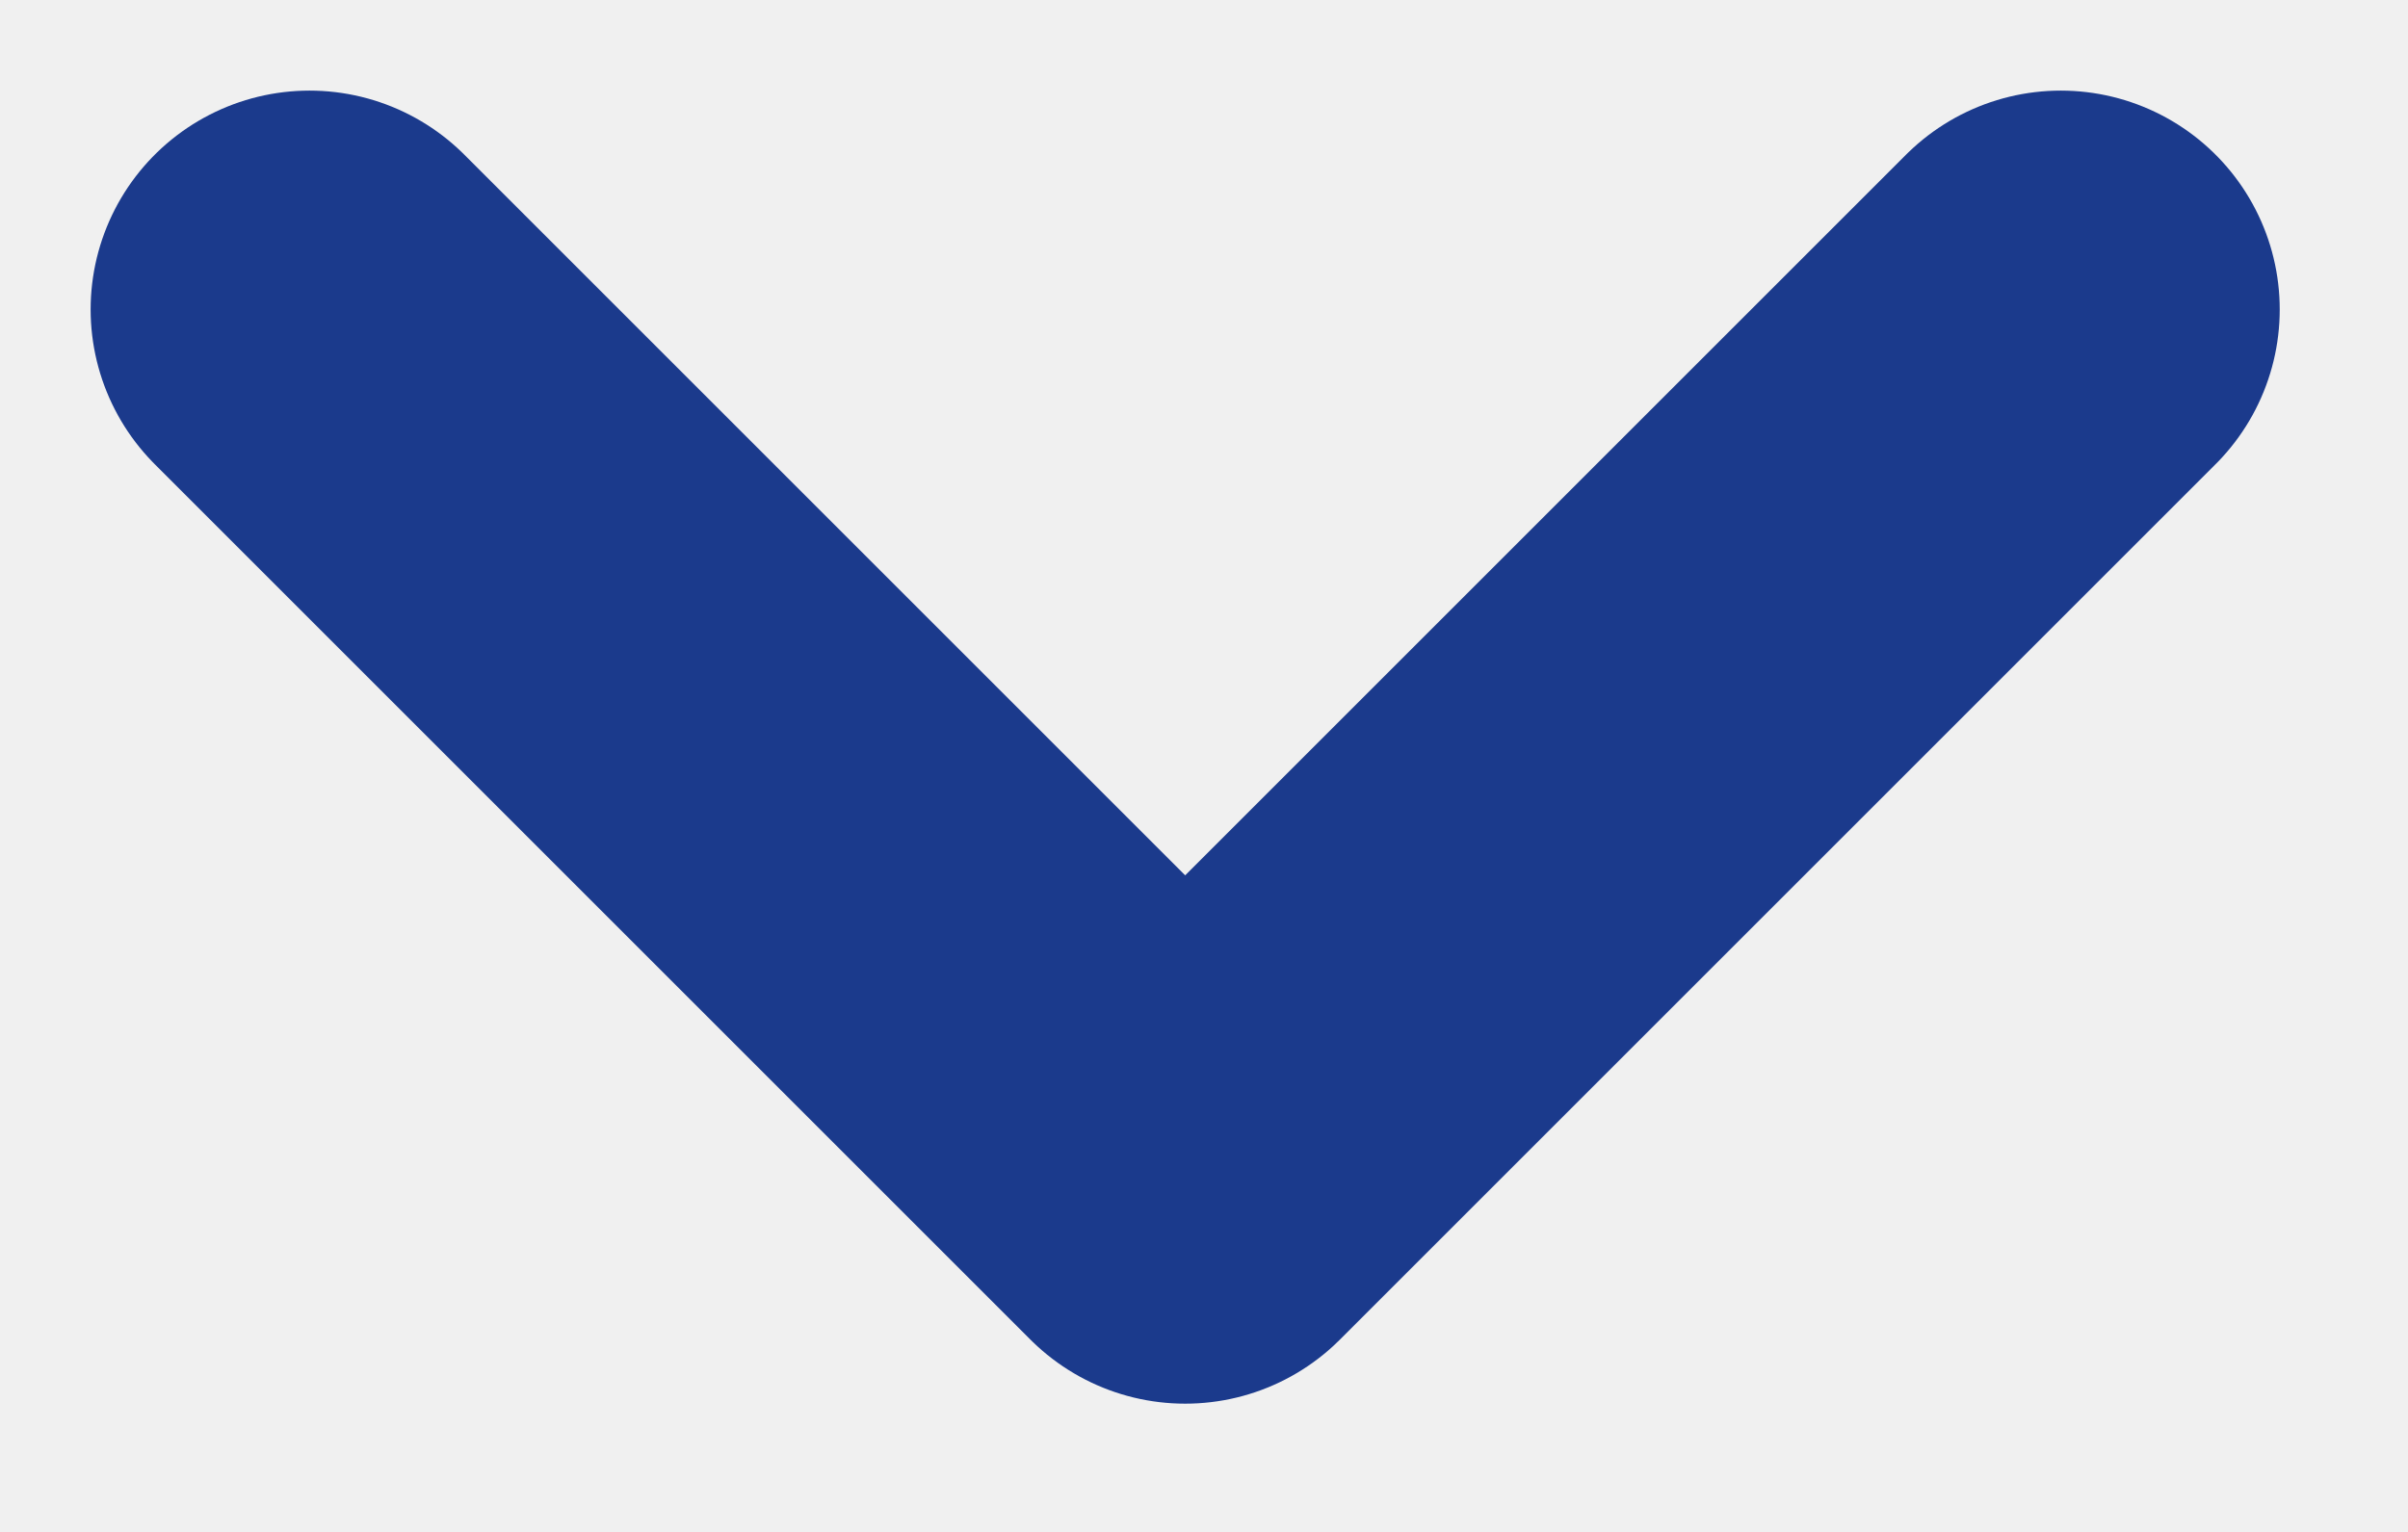
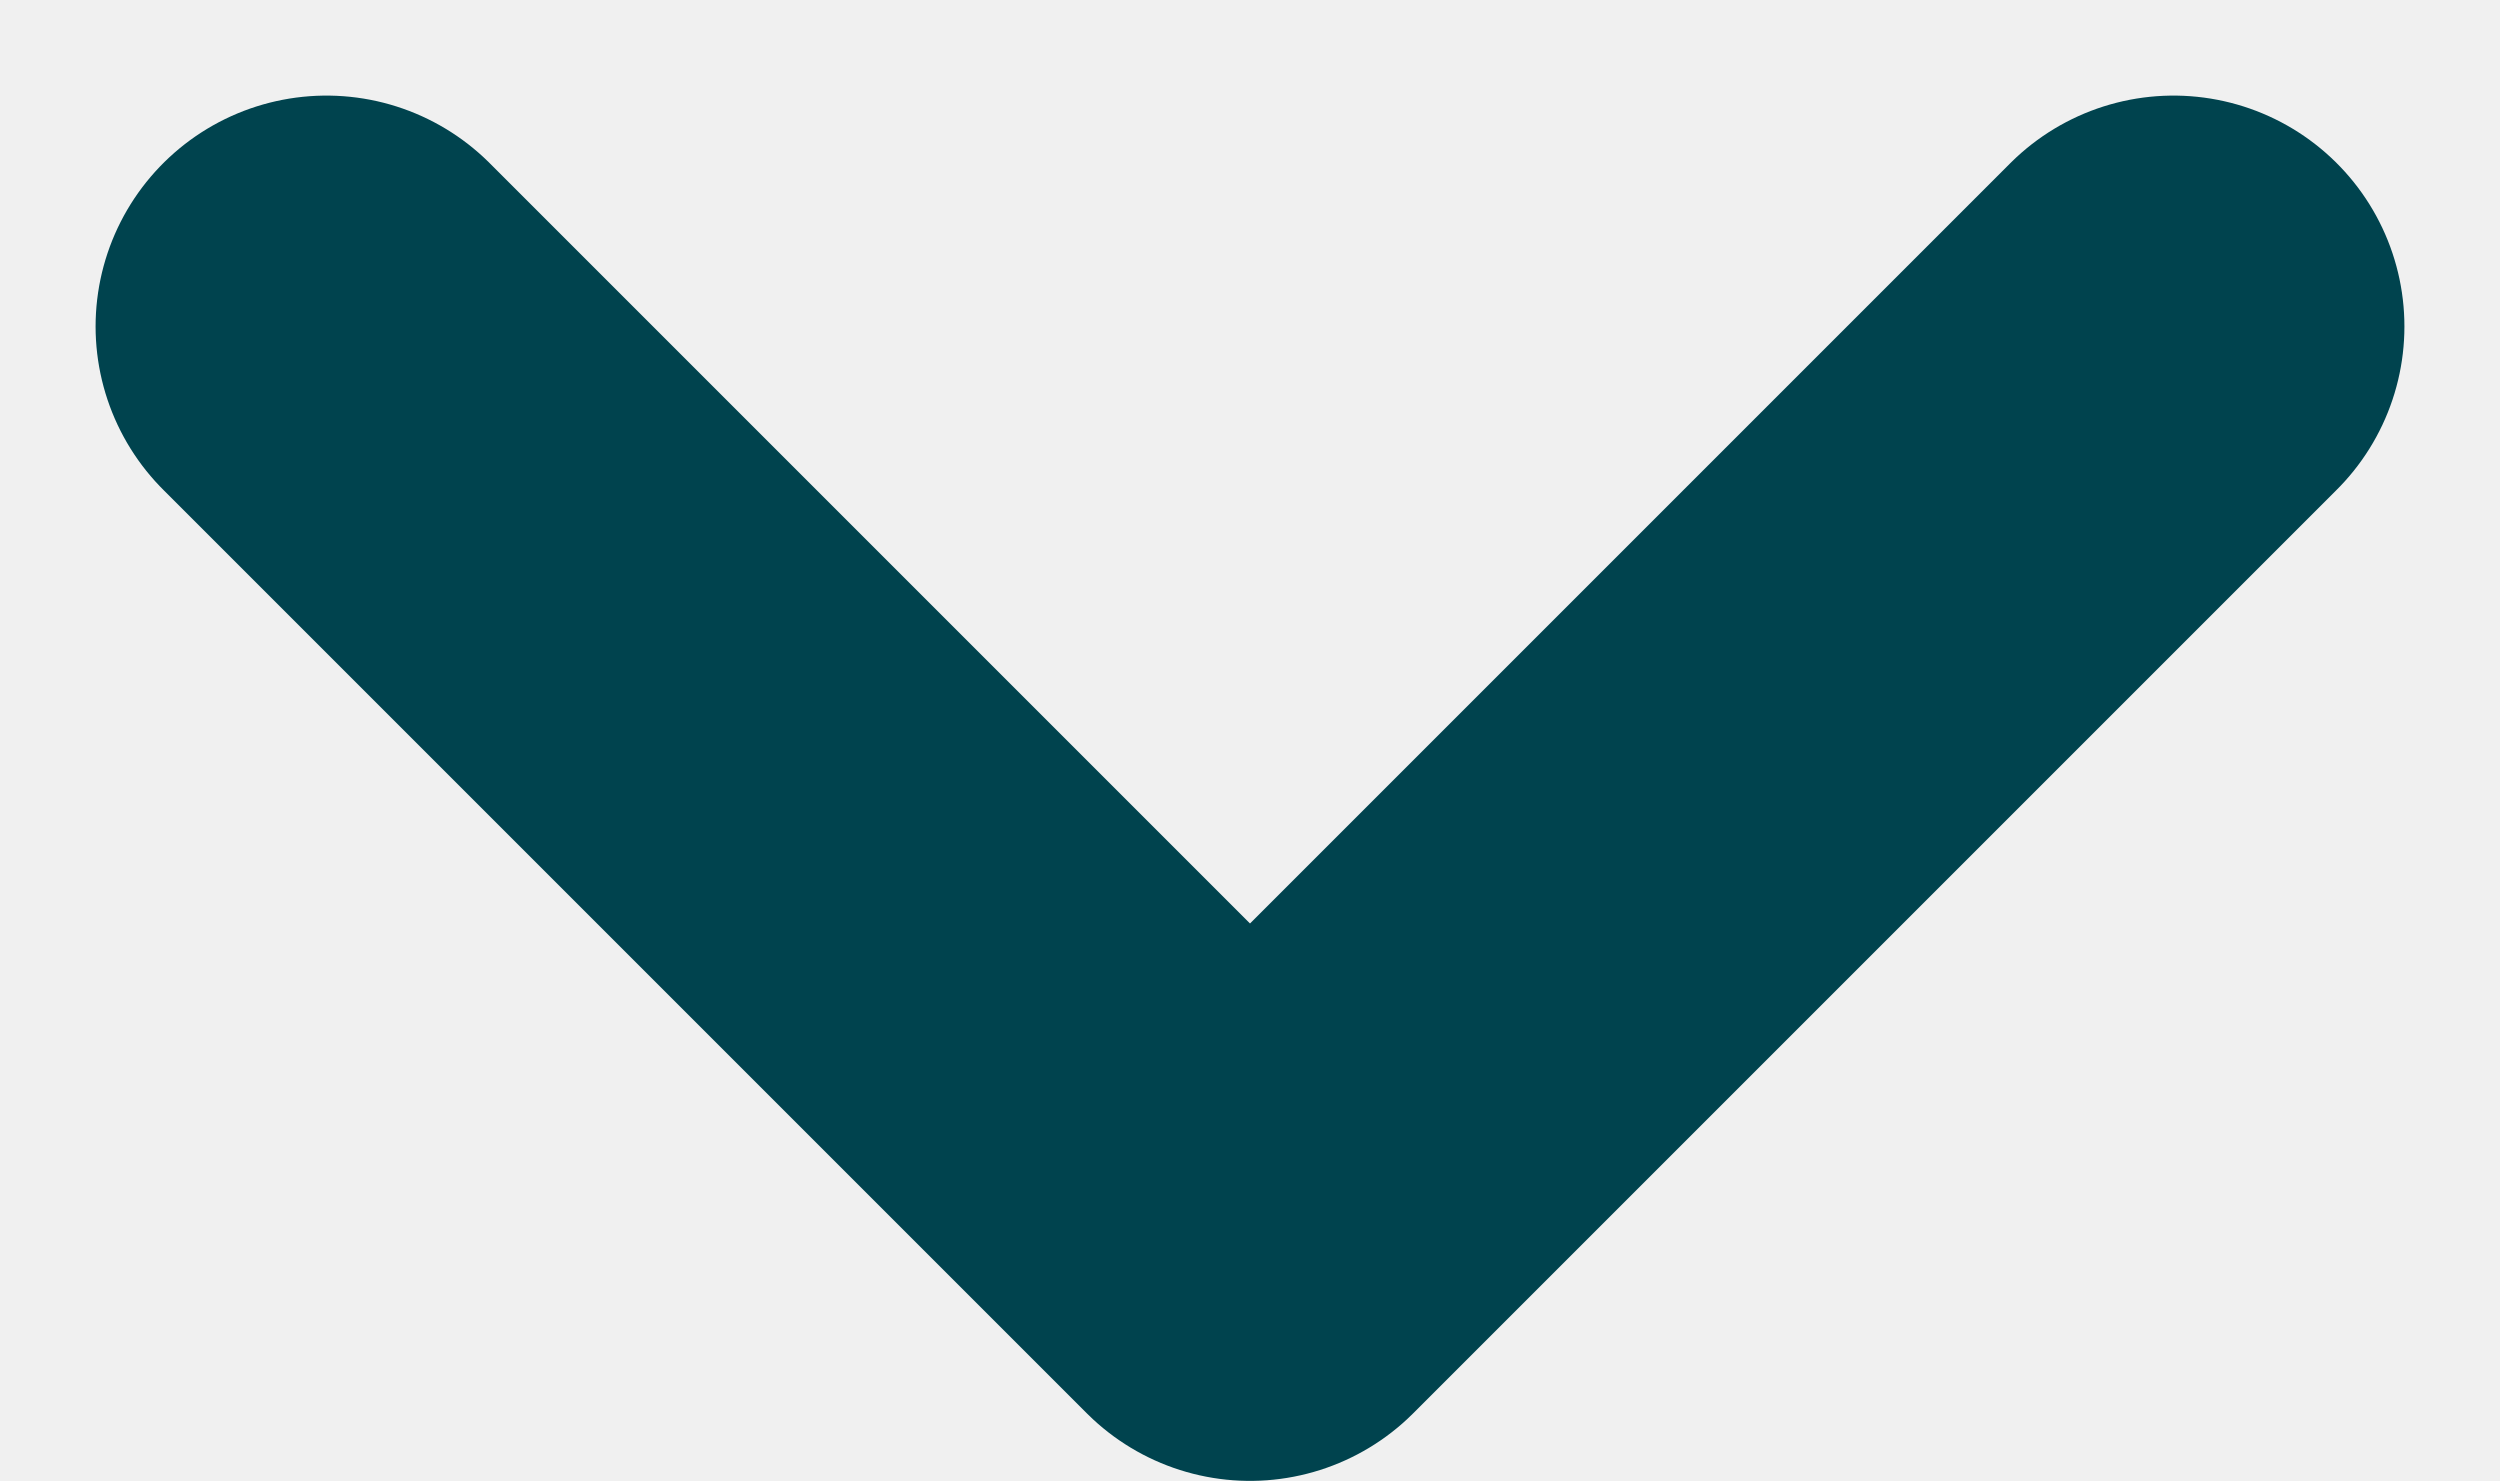
- <svg xmlns="http://www.w3.org/2000/svg" width="11" height="7" viewBox="0 0 11 7" fill="none">
-   <g clip-path="url(#clip0_900_4)">
-     <path d="M9.414 1.414L5.414 5.414L1.414 1.414" stroke="#1B3A8C" stroke-width="2" stroke-linecap="round" stroke-linejoin="round" />
-   </g>
-   <defs>
-     <clipPath id="clip0_900_4">
-       <rect width="10.828" height="6.414" fill="white" />
-     </clipPath>
-   </defs>
+ <svg xmlns="http://www.w3.org/2000/svg" width="10.828" height="6.414" viewBox="0 0 10.828 6.414">
+   <path id="down_arrow" d="M9,1,5,5,1,1" transform="translate(0.414 0.414)" fill="none" stroke="#00434e" stroke-linecap="round" stroke-linejoin="round" stroke-width="2" />
</svg>
